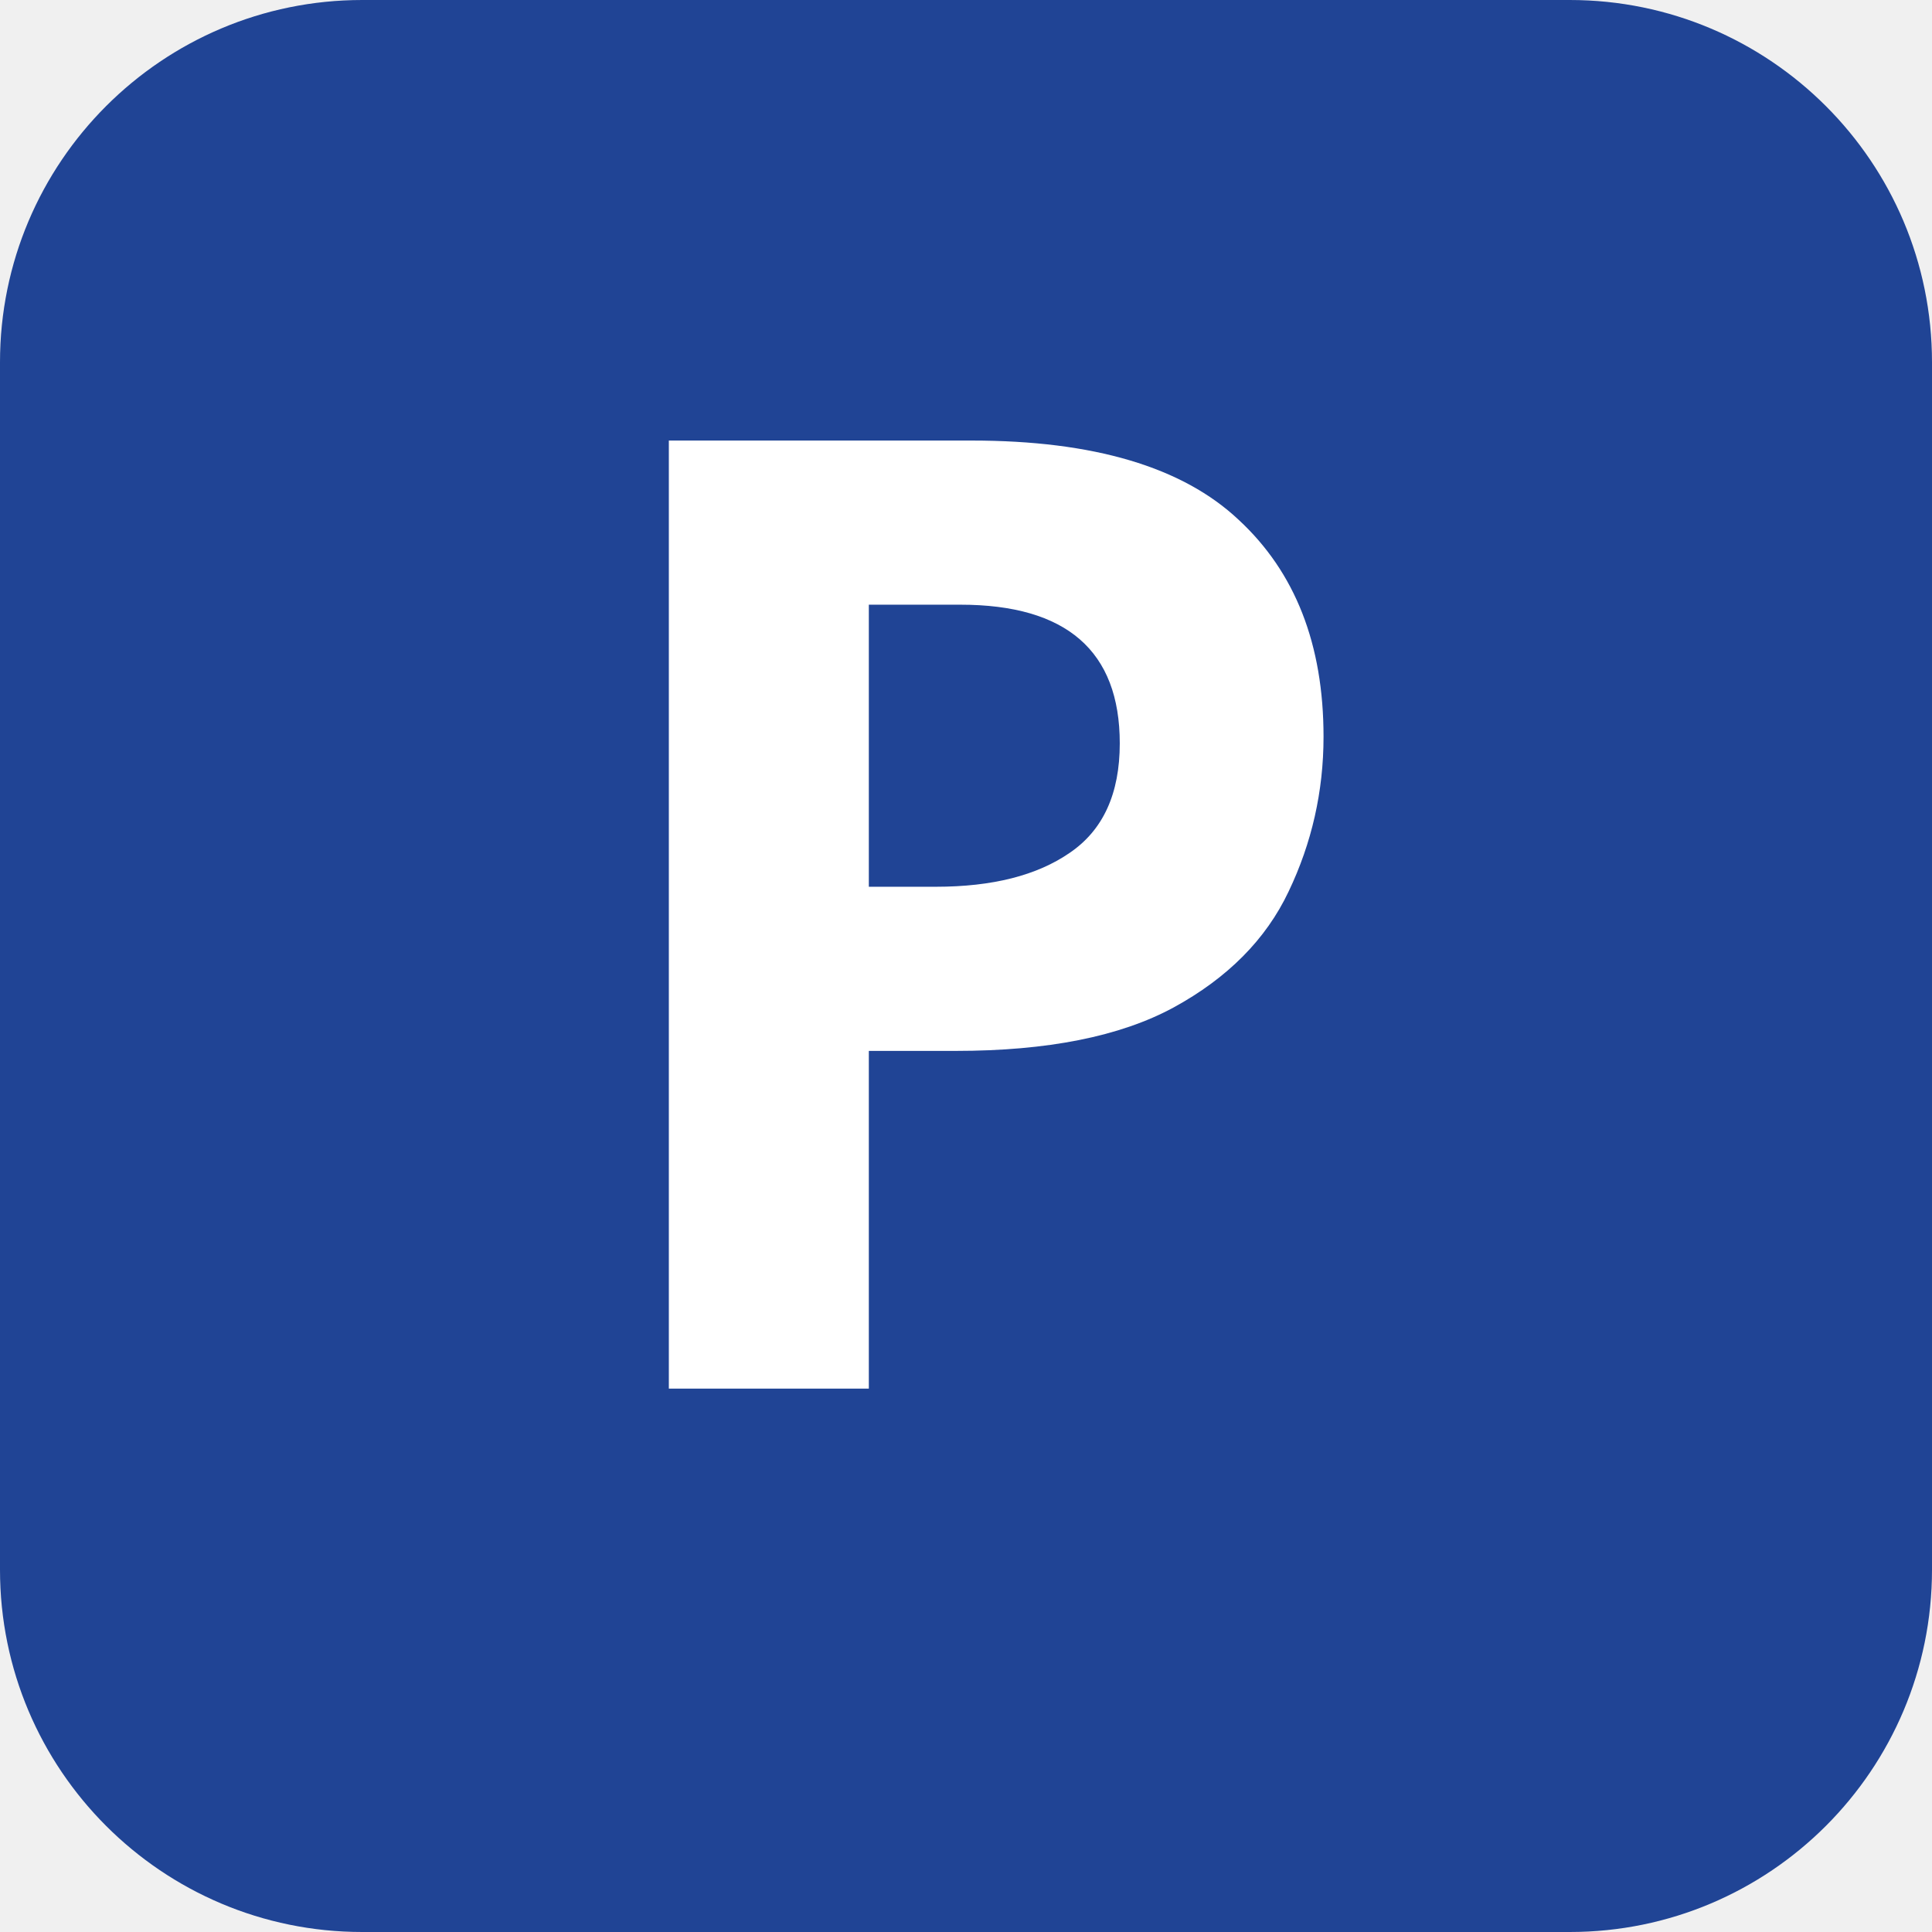
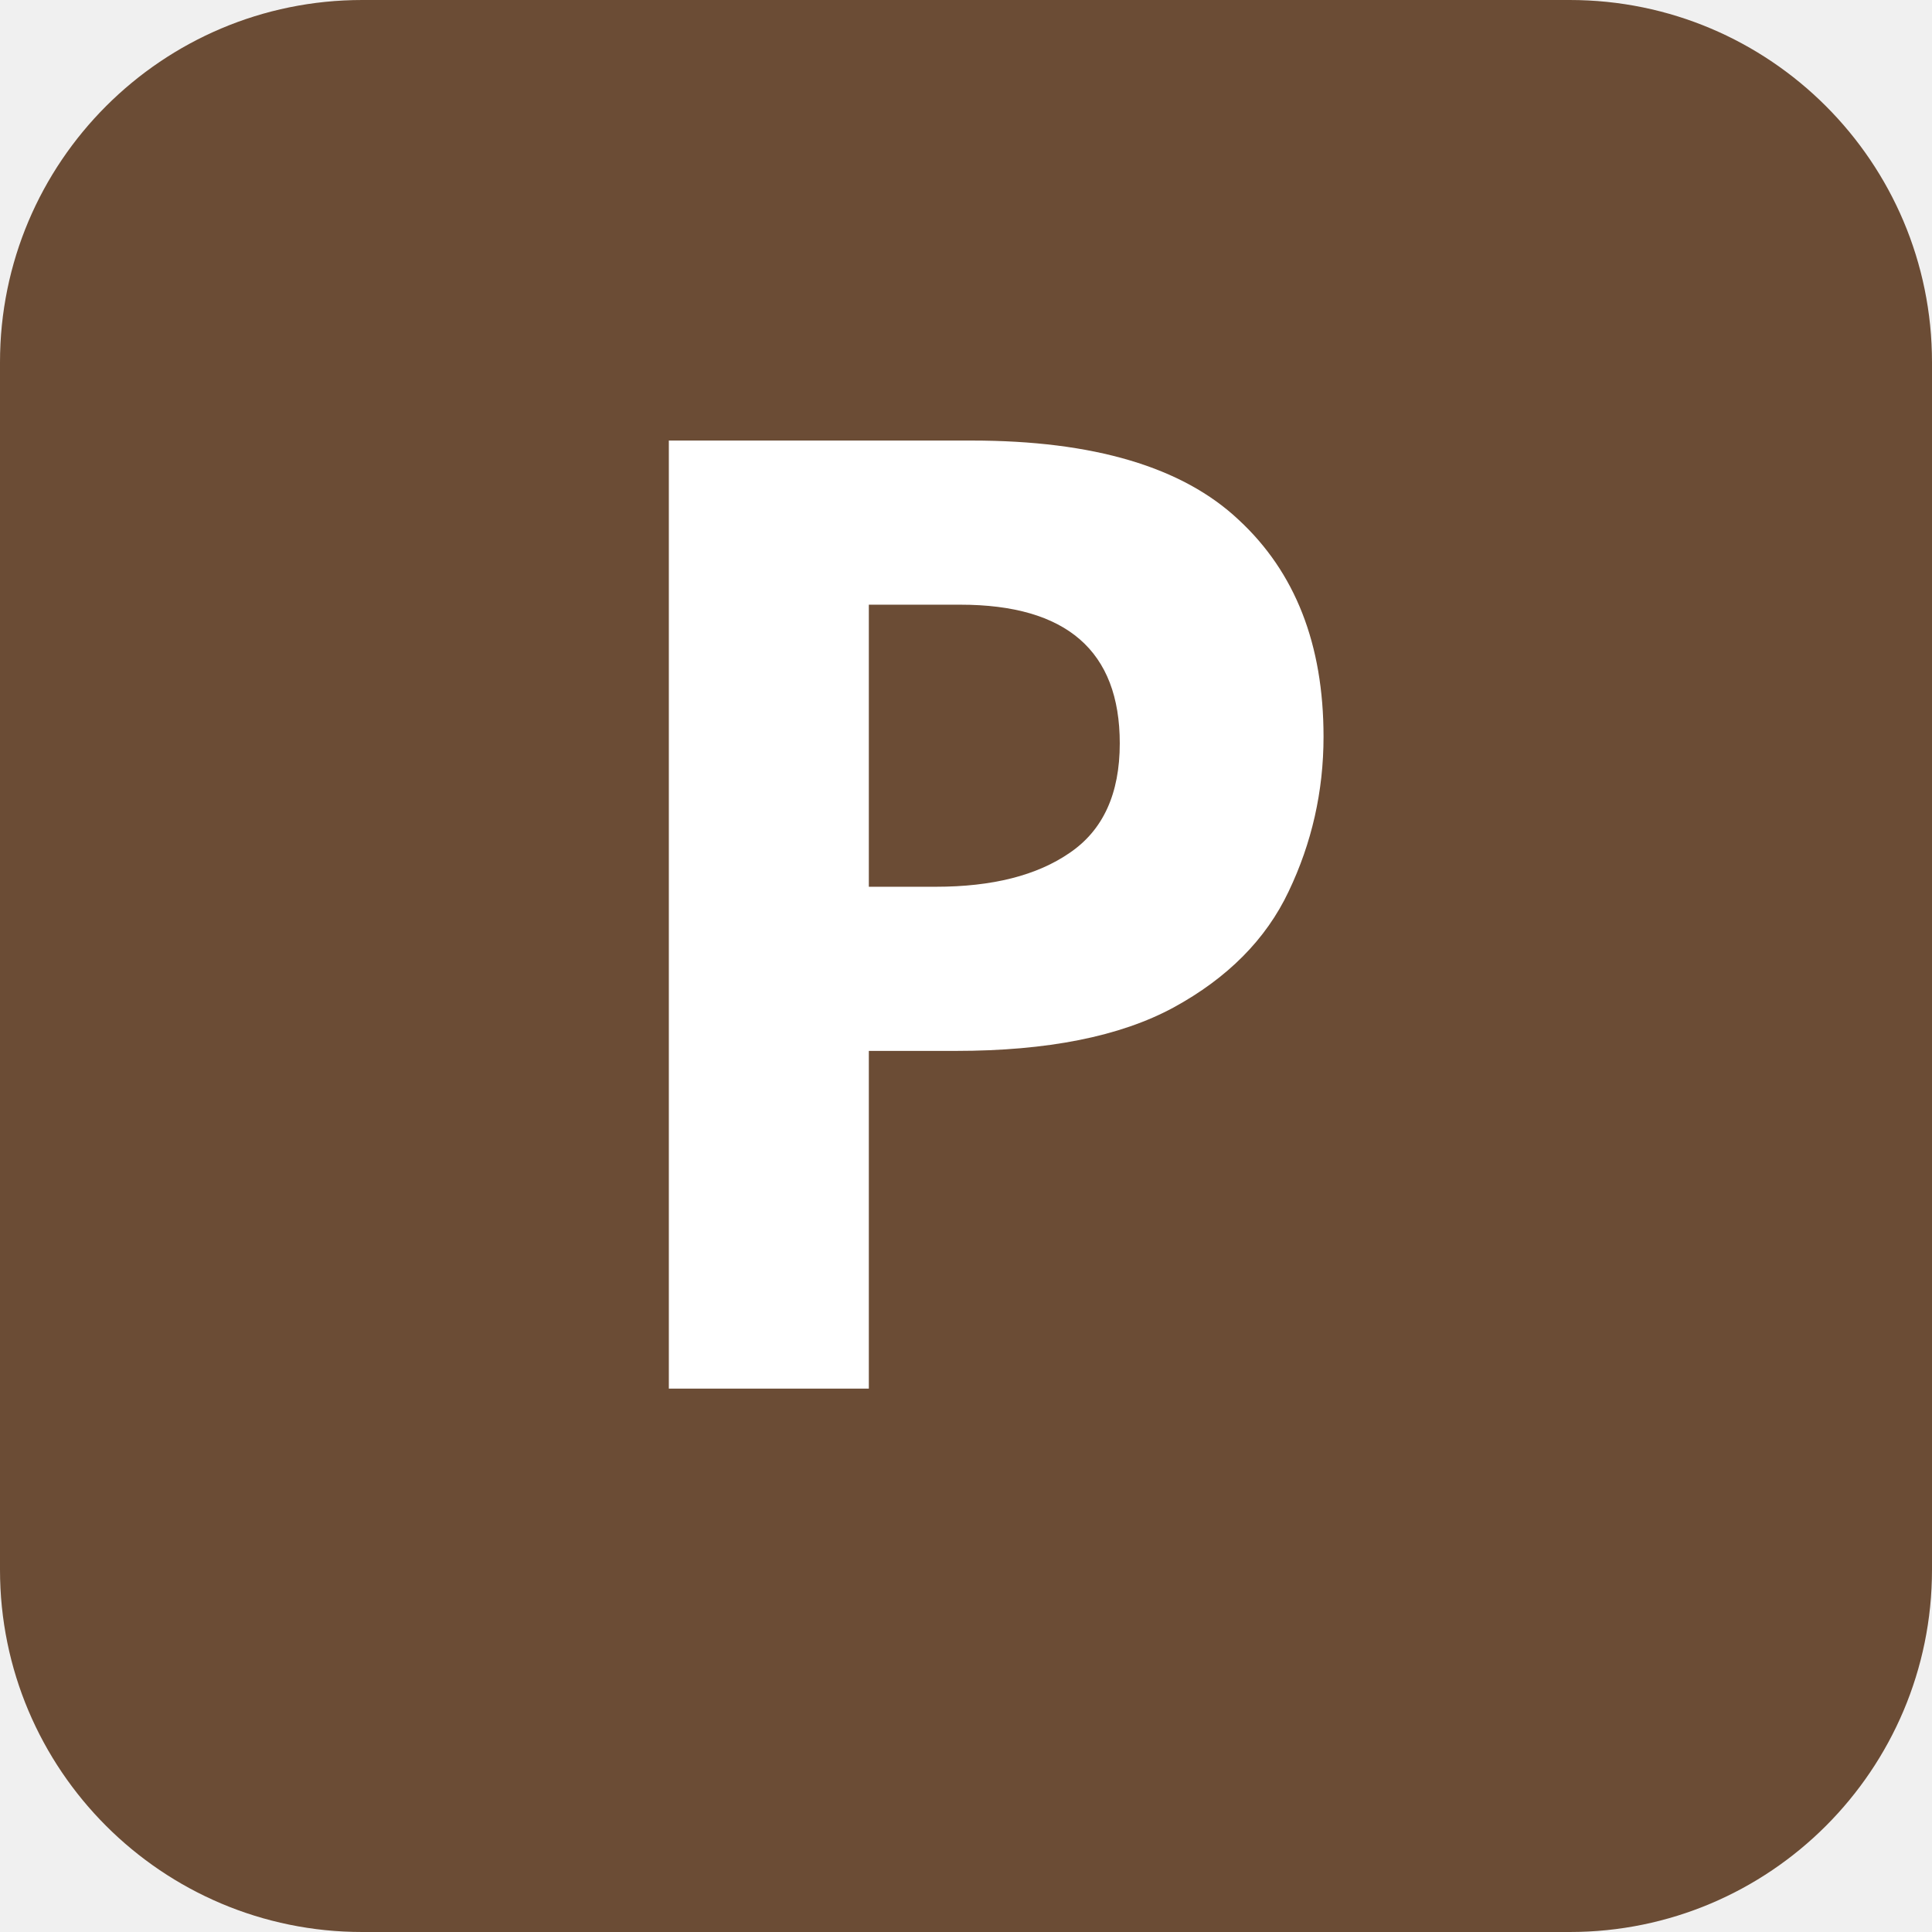
<svg xmlns="http://www.w3.org/2000/svg" viewBox="0 0 32 32">
-   <rect width="32" height="32" rx="6" fill="#204495" />
+   <rect width="32" height="32" rx="6" fill="#6B4C35" />
  <text x="16" y="23" text-anchor="middle" font-family="sans-serif" font-weight="bold" font-size="22" fill="white">P</text>
</svg>
